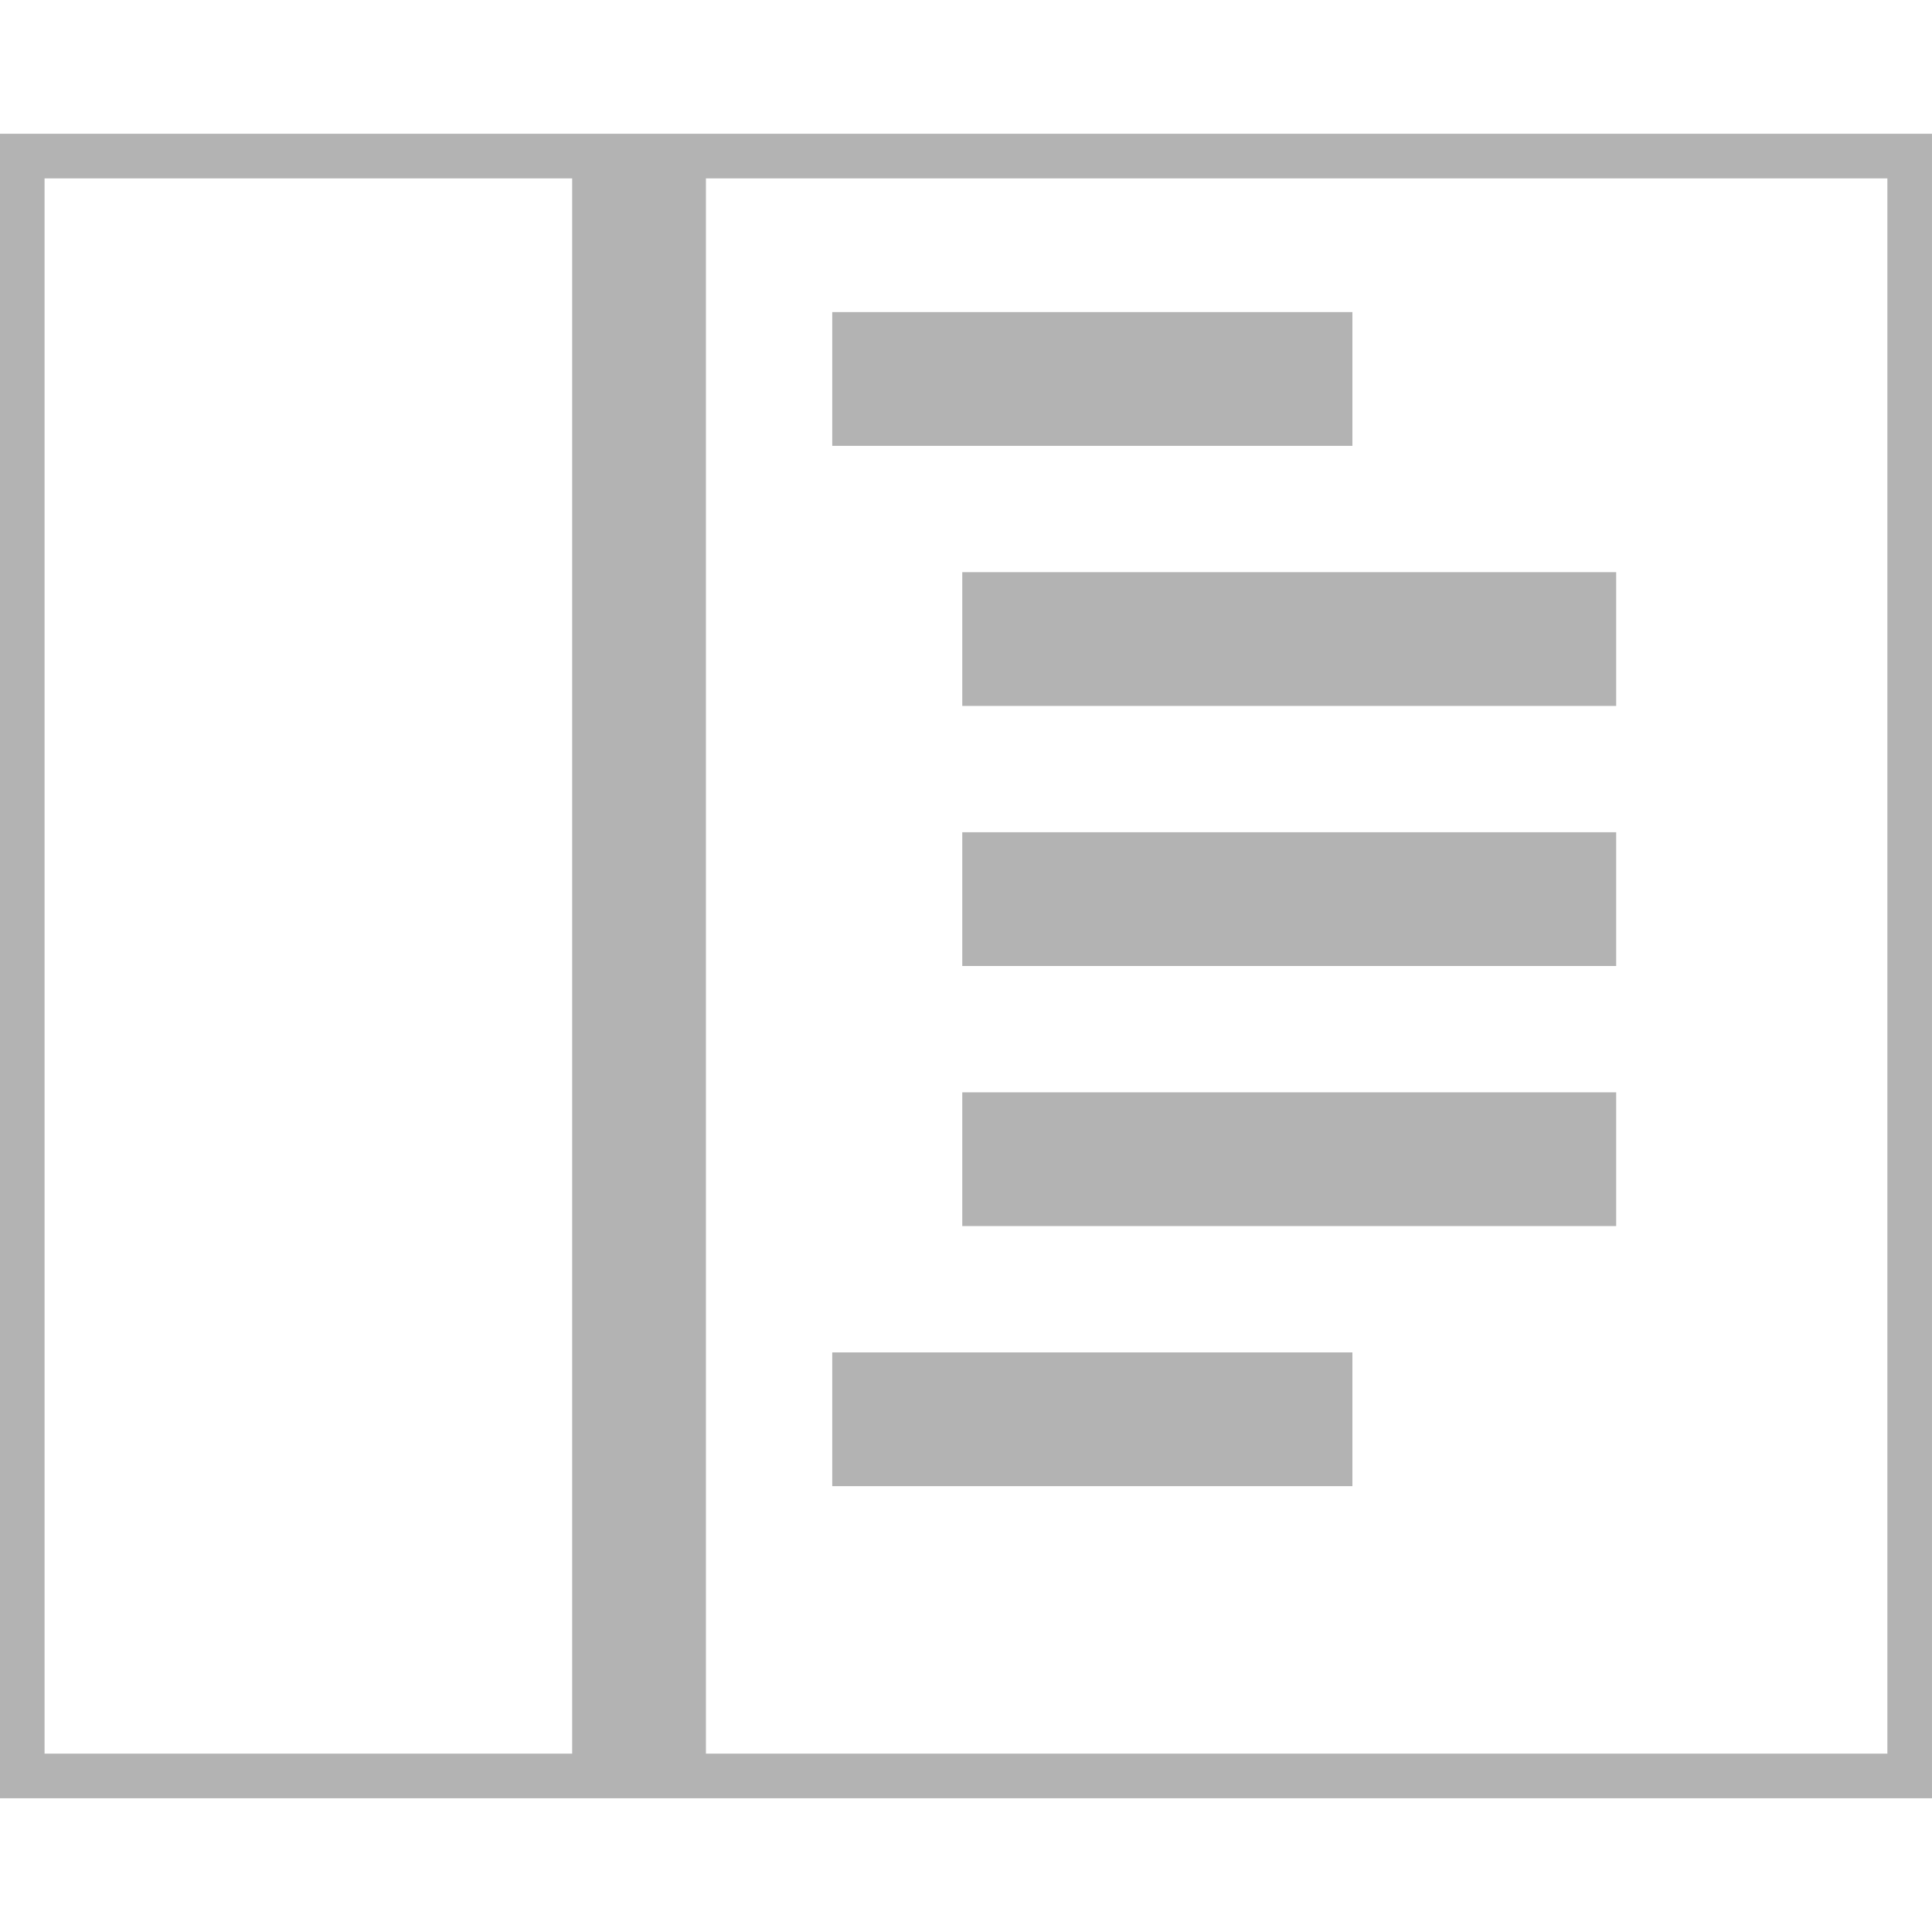
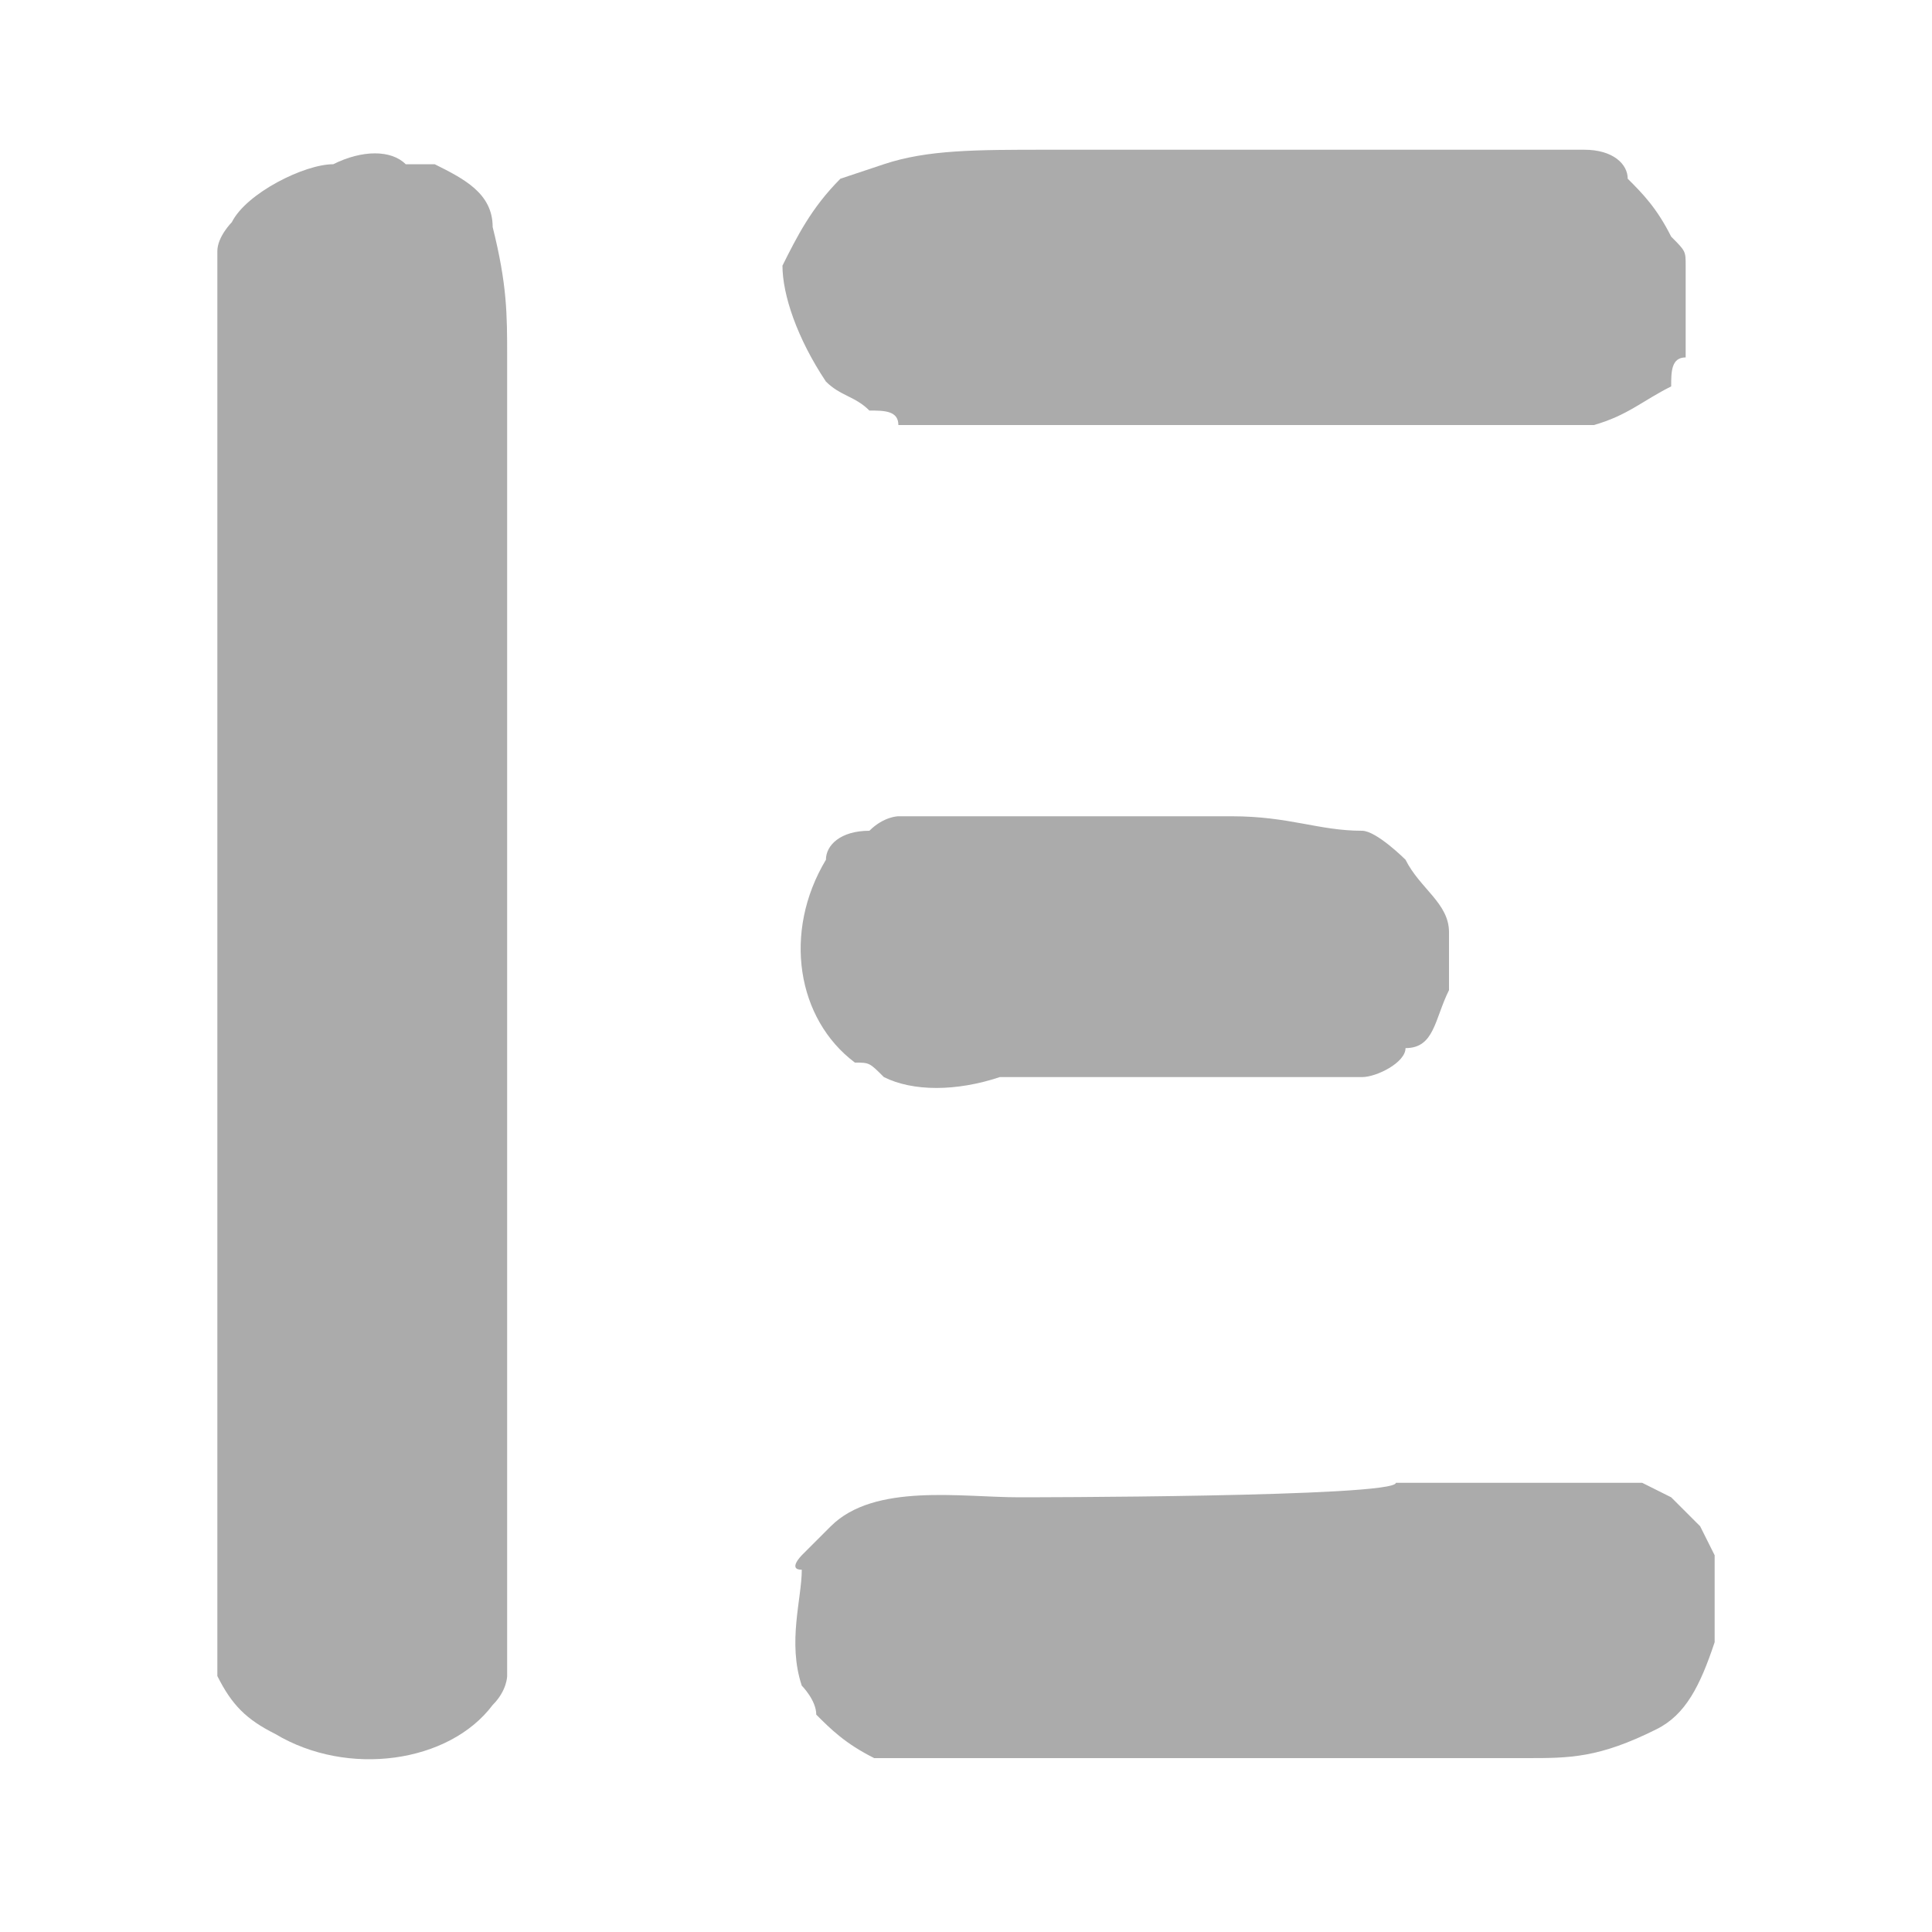
<svg xmlns="http://www.w3.org/2000/svg" width="100%" height="100%" viewBox="0 0 260 260" version="1.1" xml:space="preserve" style="fill-rule:evenodd;clip-rule:evenodd;stroke-linejoin:round;stroke-miterlimit:1.414;">
-   <g transform="matrix(1,0,0,1,-875,-1078)">
-     <g transform="matrix(1,0,0,1,0,999)">
-       <g transform="matrix(1,0,0,1,286,2.27374e-13)">
-         <g opacity="0.3">
-           <g transform="matrix(1.06122,0,0,1.03704,-43.4898,-1044.78)">
-             <path d="M841,1317L596,1317L596,1101L841,1101L841,1317ZM601.654,1106.79L601.654,1311.21L835.346,1311.21L835.346,1106.79L601.654,1106.79Z" />
-           </g>
-           <g transform="matrix(1,0,0,1,1,-999)">
-             <rect x="665" y="1100" width="18" height="216" />
-           </g>
-           <g transform="matrix(1,0,0,1,0,-1000)">
-             <rect x="701" y="1121" width="70" height="18" />
-           </g>
-           <g transform="matrix(1,0,0,1,0,-860)">
-             <rect x="701" y="1121" width="70" height="18" />
-           </g>
-           <g transform="matrix(1.25714,0,0,1,-162.757,-965)">
-             <rect x="701" y="1121" width="70" height="18" />
-           </g>
-           <g transform="matrix(1.25714,0,0,1,-162.757,-930)">
-             <rect x="701" y="1121" width="70" height="18" />
-           </g>
-           <g transform="matrix(1.25714,0,0,1,-162.757,-895)">
-             <rect x="701" y="1121" width="70" height="18" />
-           </g>
-         </g>
-       </g>
-     </g>
-   </g>
+   <path d="M58.5 22.1C56.55 22.1 56.55 22.1 54.6 22.1C52.65 20.15 48.75 20.15 44.85 22.1C40.95 22.1 33.15 26 31.2 29.9C31.2 29.9 29.25 31.85 29.25 33.8C29.25 37.7 29.25 41.6 29.25 45.5C29.25 55.25 29.25 66.95 29.25 76.7C29.25 111.8 29.25 148.85 29.25 184.6C29.25 192.4 29.25 204.1 29.25 213.85C29.25 217.75 29.25 221.65 29.25 225.55C31.2 229.45 33.15 231.4 37.05 233.35C46.8 239.2 60.45 237.25 66.3 229.45C68.25 227.5 68.25 225.55 68.25 225.55C68.25 221.65 68.25 215.8 68.25 208V48.1C68.25 42.25 68.25 38.35 66.3 30.55C66.3 26 62.4 24.05 58.5 22.1Z" fill="#ABABAB" />
+   <path d="M118.95 22.1L113.1 24.05C109.2 27.95 107.25 31.85 105.3 35.75C105.3 39.65 107.25 45.5 111.15 51.35C113.1 53.3 115.05 53.3 117 55.25C118.95 55.25 120.9 55.25 120.9 57.2H128.7C150.15 57.2 171.6 57.2 191.1 57.2H206.7C210.6 57.2 212.55 57.2 214.5 57.2C219.05 55.9 221 53.95 224.9 52C224.9 50.05 224.9 48.1 226.85 48.1C226.85 46.15 226.85 46.15 226.85 44.2V35.75C226.85 33.8 226.85 33.8 224.9 31.85C222.95 27.95 221 26 219.05 24.05C219.05 22.1 217.1 20.15 213.2 20.15C207.35 20.15 199.55 20.15 195.65 20.15C187.85 20.15 176.15 20.15 166.4 20.15H141.05C131.3 20.15 124.8 20.15 118.95 22.1Z" fill="#ABABAB" />
+   <path d="M120.9 109.85C120.9 109.85 118.95 109.85 117 111.8C113.1 111.8 111.15 113.75 111.15 115.7C105.3 125.45 107.25 137.15 115.05 143C117 143 117 143 118.95 144.95C122.85 146.9 128.7 146.9 134.55 144.95H163.8C169.65 144.95 177.45 144.95 183.3 144.95C185.25 144.95 189.15 143 189.15 141.05C193.05 141.05 193.05 137.15 195 133.25C195 131.3 195 131.3 195 129.35V125.45C195 121.55 191.1 119.6 189.15 115.7C189.15 115.7 185.25 111.8 183.3 111.8C177.45 111.8 173.55 109.85 165.75 109.85C156 109.85 142.35 109.85 132.6 109.85C128.7 109.85 122.85 109.85 120.9 109.85Z" fill="#ABABAB" />
+   <path d="M137.15 201.5C129.35 201.5 117.65 199.55 111.8 205.4C109.85 207.35 107.9 209.3 107.9 209.3C107.9 209.3 105.95 211.25 107.9 211.25C107.9 215.15 105.95 221 107.9 226.85C107.9 226.85 109.85 228.8 109.85 230.75C111.8 232.7 113.75 234.65 117.65 236.6C119.6 236.6 123.5 236.6 125.45 236.6H205.4C211.25 236.6 215.15 236.6 222.95 232.7C226.85 230.75 228.8 226.85 230.75 221V215.15C230.75 215.15 230.75 213.2 230.75 211.25V209.3L228.8 205.4L224.9 201.5L221 199.55H211.25C203.45 199.55 195.65 199.55 187.85 199.55C187.85 201.5 137.15 201.5 137.15 201.5Z" fill="#ABABAB" />
</svg>
